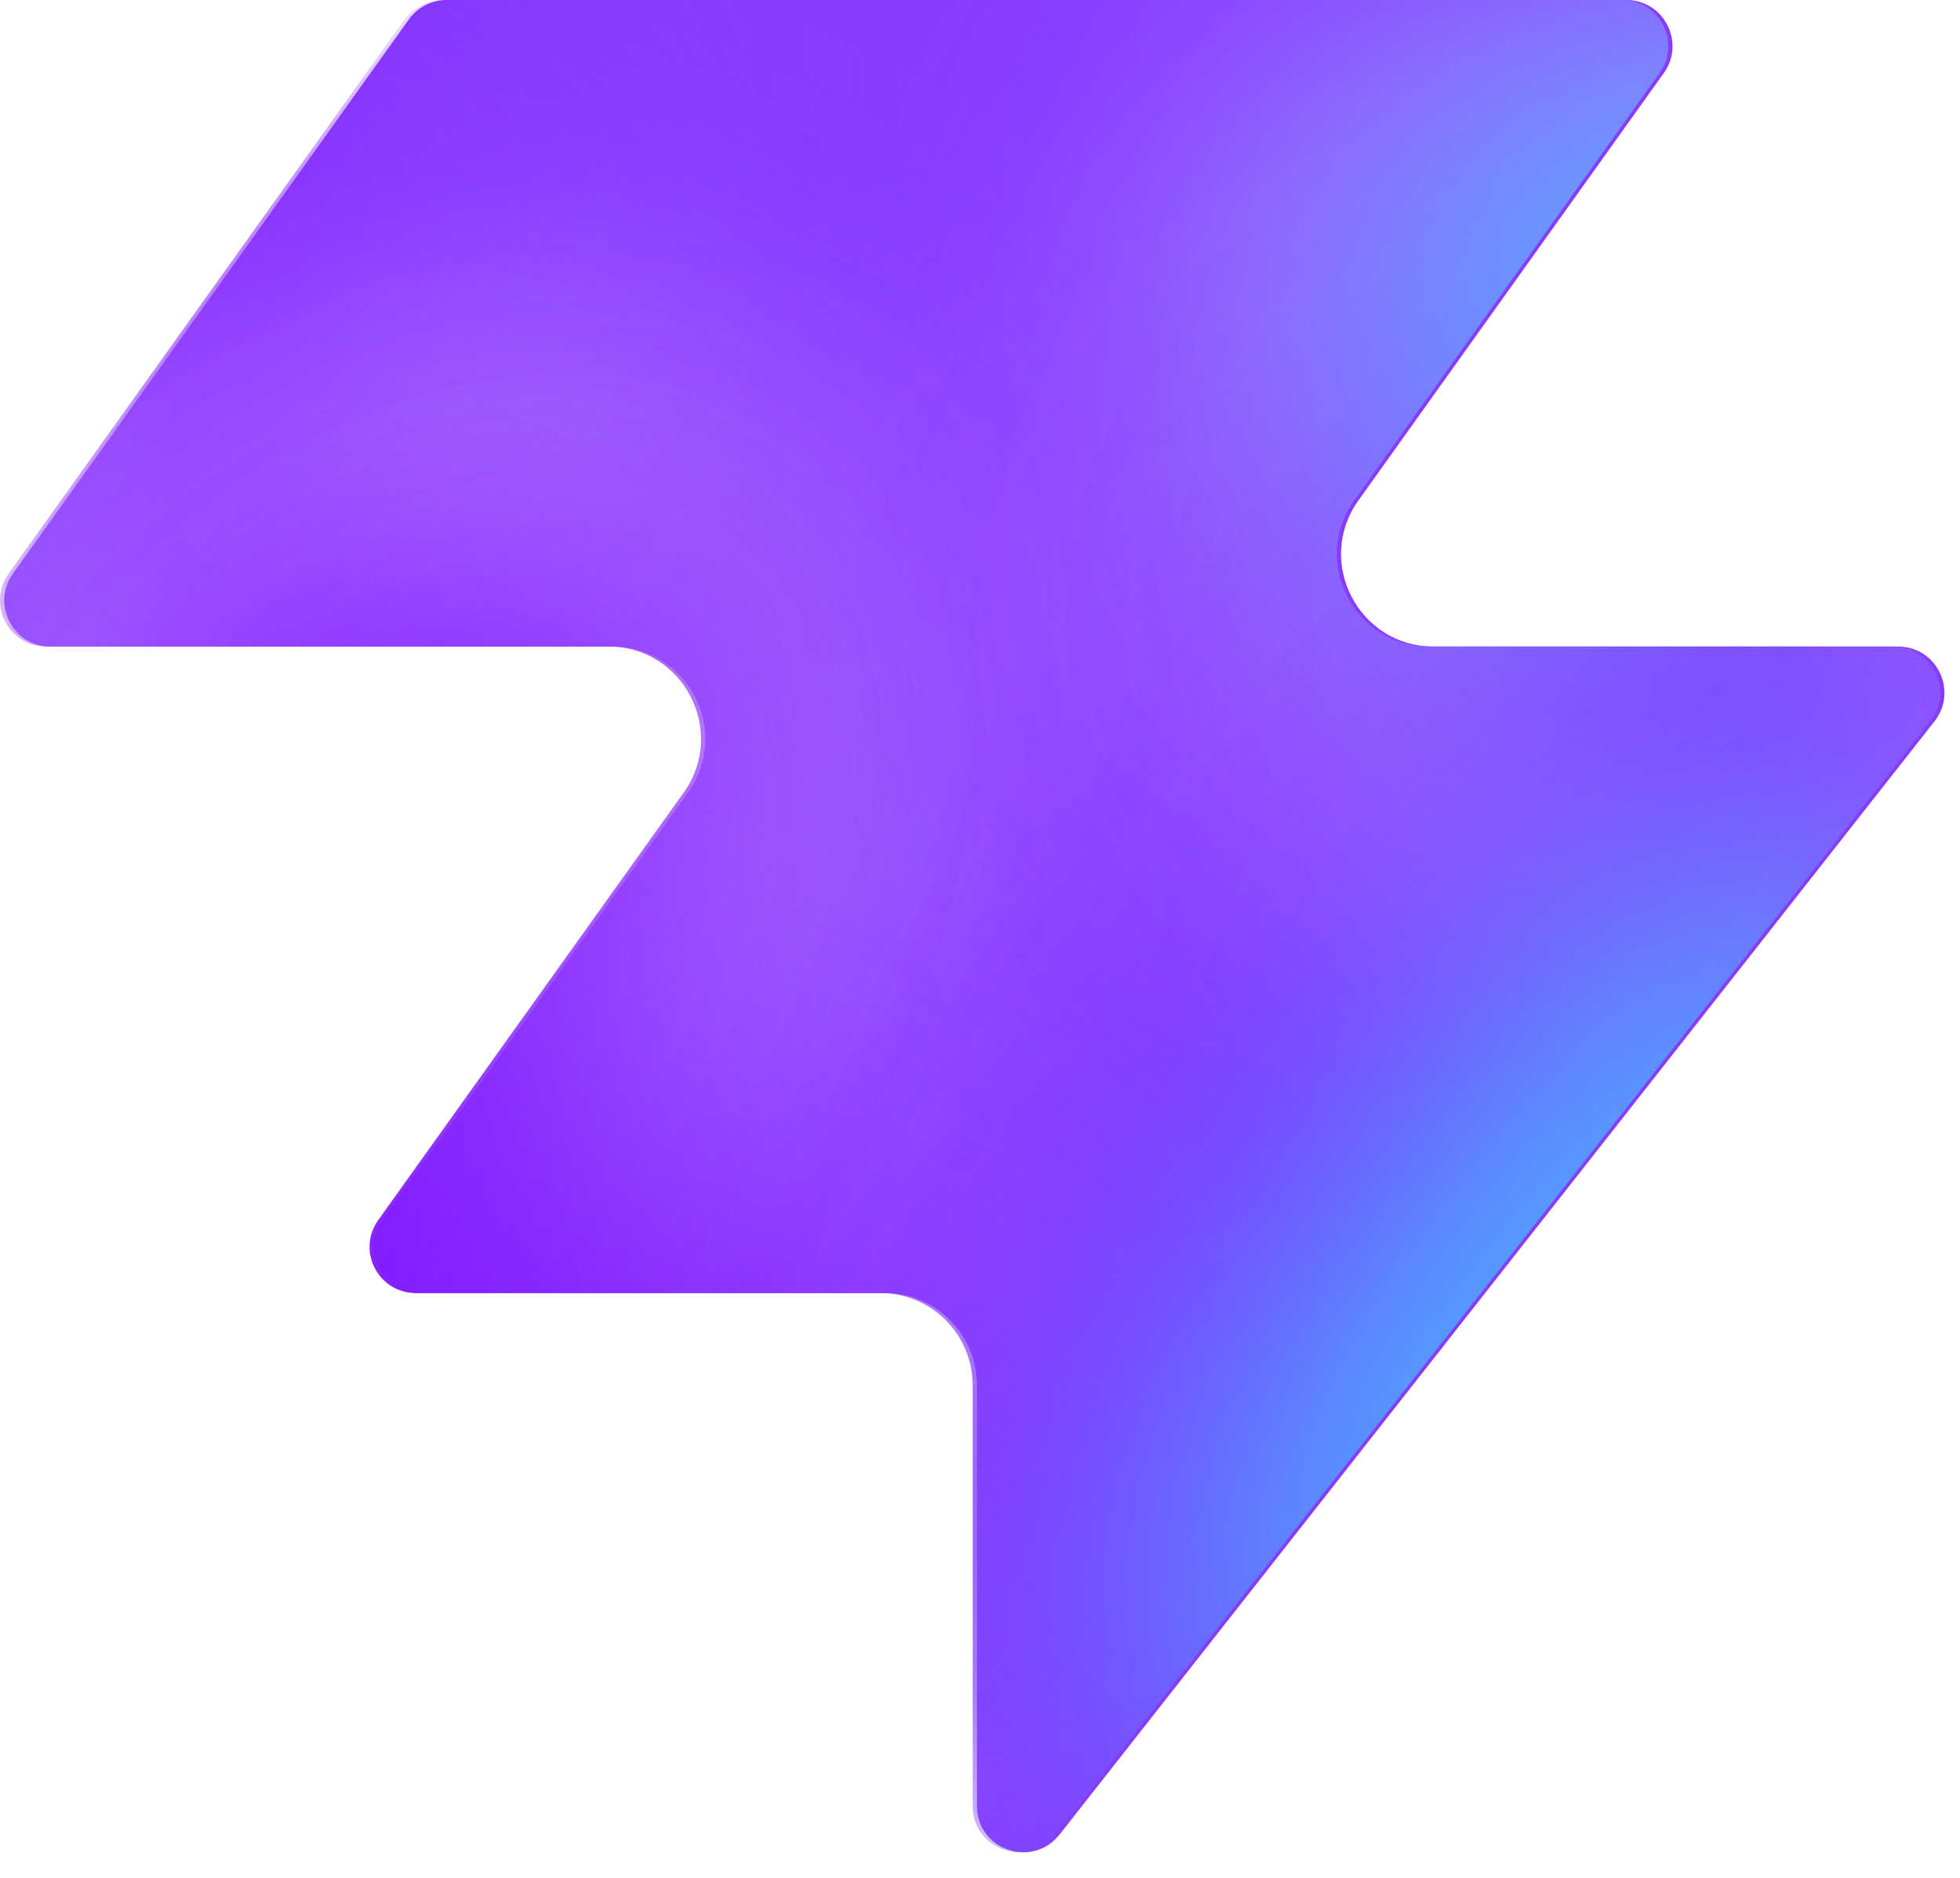
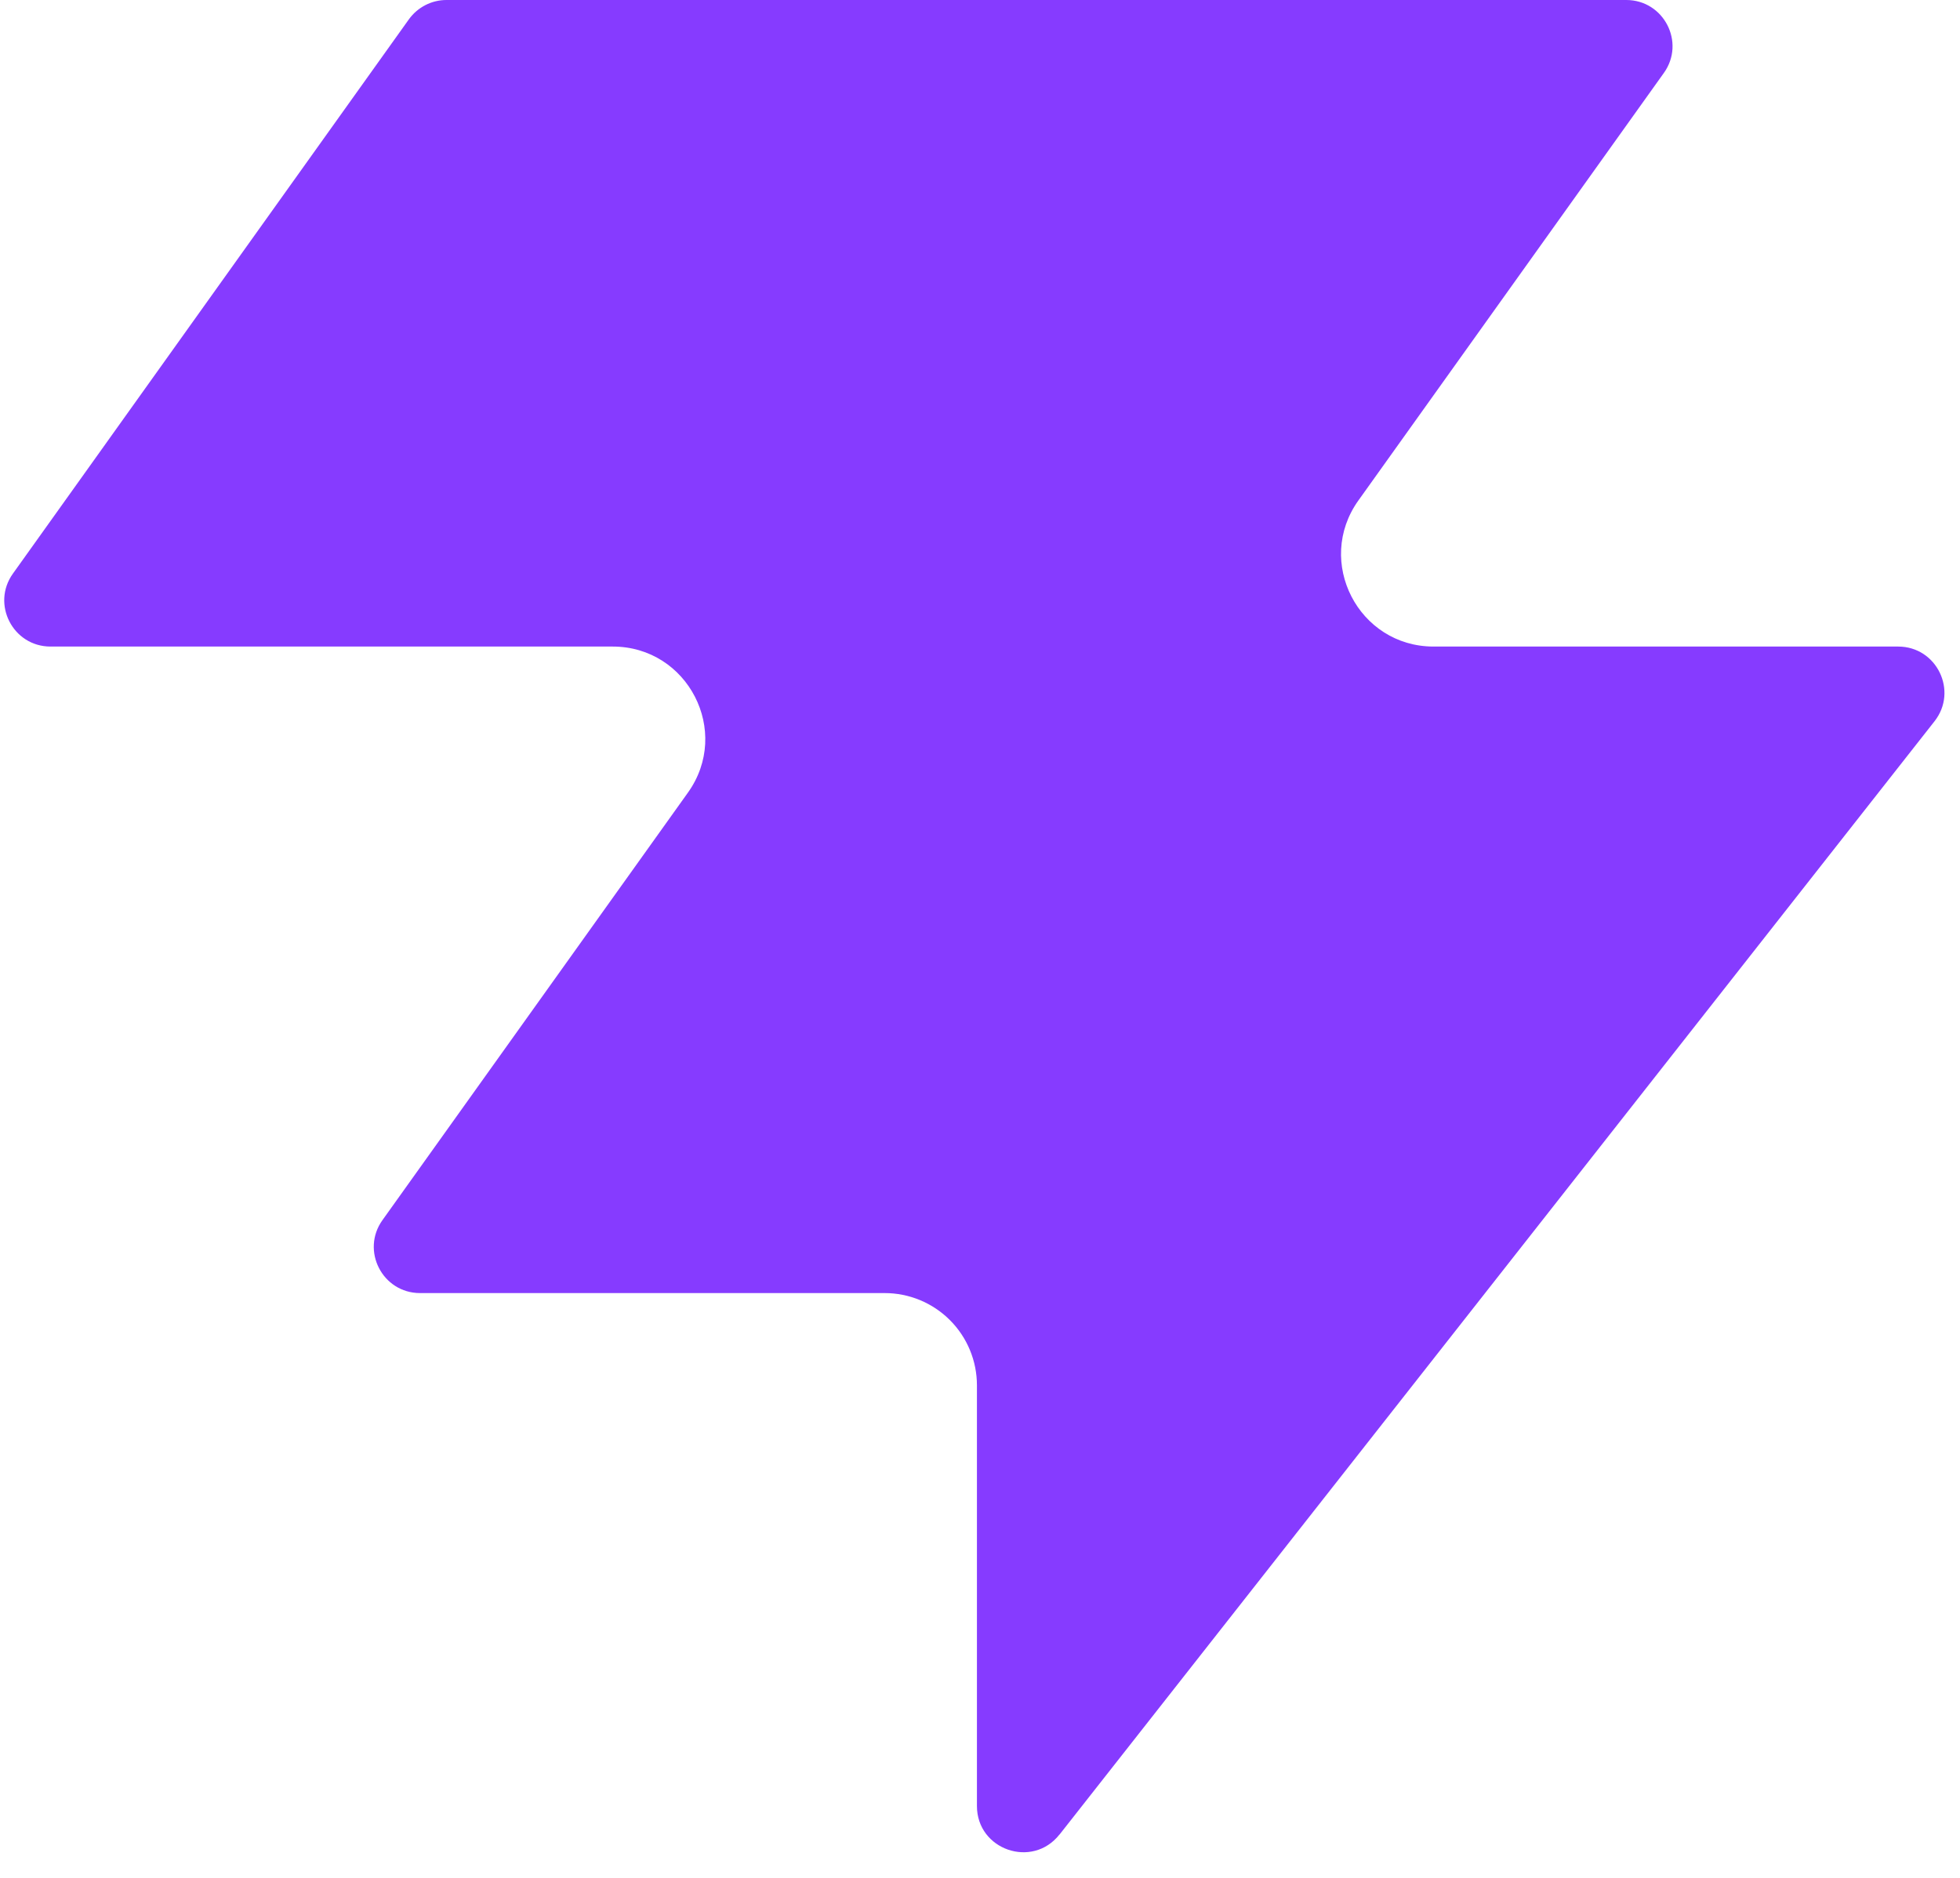
<svg xmlns="http://www.w3.org/2000/svg" width="48" height="46" fill="none" viewBox="0 0 48 46">
-   <path fill="#863bff" d="M25.946 44.938c-.664.845-2.021.375-2.021-.698V33.937a2.26 2.26 0 0 0-2.262-2.262H10.287c-.92 0-1.456-1.04-.92-1.788l7.48-10.471c1.07-1.497 0-3.578-1.842-3.578H1.237c-.92 0-1.456-1.04-.92-1.788L10.013.474c.214-.297.556-.474.92-.474h28.894c.92 0 1.456 1.04.92 1.788l-7.48 10.471c-1.07 1.498 0 3.579 1.842 3.579h11.377c.943 0 1.473 1.088.89 1.83L25.947 44.94z" style="fill:#863bff;fill:color(display-p3 .525 .23 1);fill-opacity:1" />
-   <mask id="a" width="48" height="46" x="0" y="0" maskUnits="userSpaceOnUse" style="mask-type:alpha">
-     <path fill="#000" d="M25.842 44.938c-.664.844-2.021.375-2.021-.698V33.937a2.26 2.26 0 0 0-2.262-2.262H10.183c-.92 0-1.456-1.04-.92-1.788l7.48-10.471c1.07-1.498 0-3.579-1.842-3.579H1.133c-.92 0-1.456-1.04-.92-1.787L9.91.473c.214-.297.556-.474.92-.474h28.894c.92 0 1.456 1.04.92 1.788l-7.48 10.471c-1.07 1.498 0 3.578 1.842 3.578h11.377c.943 0 1.473 1.088.89 1.832L25.843 44.94z" style="fill:#000;fill-opacity:1" />
+   <path fill="#863bff" d="M25.946 44.938c-.664.845-2.021.375-2.021-.698V33.937a2.26 2.26 0 0 0-2.262-2.262H10.287c-.92 0-1.456-1.04-.92-1.788l7.48-10.471c1.07-1.497 0-3.578-1.842-3.578H1.237c-.92 0-1.456-1.04-.92-1.788L10.013.474c.214-.297.556-.474.92-.474h28.894c.92 0 1.456 1.04.92 1.788l-7.48 10.471c-1.07 1.498 0 3.579 1.842 3.579h11.377c.943 0 1.473 1.088.89 1.83L25.947 44.94z" />
+   <mask id="a" width="48" height="46" x="0" y="0" maskUnits="userSpaceOnUse">
+     <path fill="#000" d="M25.842 44.938c-.664.844-2.021.375-2.021-.698V33.937a2.26 2.26 0 0 0-2.262-2.262H10.183c-.92 0-1.456-1.04-.92-1.788l7.48-10.471c1.07-1.498 0-3.579-1.842-3.579H1.133c-.92 0-1.456-1.04-.92-1.787L9.91.473c.214-.297.556-.474.92-.474h28.894c.92 0 1.456 1.04.92 1.788l-7.48 10.471c-1.07 1.498 0 3.578 1.842 3.578h11.377c.943 0 1.473 1.088.89 1.832L25.843 44.94z" />
  </mask>
  <g mask="url(#a)">
    <g filter="url(#b)">
-       <ellipse cx="5.508" cy="14.704" fill="#ede6ff" rx="5.508" ry="14.704" style="fill:#ede6ff;fill:color(display-p3 .927 .903 1);fill-opacity:1" transform="matrix(.00324 1 1 -.00324 -4.47 31.516)" />
+       <ellipse cx="5.508" cy="14.704" fill="#ede6ff" rx="5.508" ry="14.704" transform="matrix(.00324 1 1 -.00324 -4.47 31.516)" />
    </g>
    <g filter="url(#c)">
-       <ellipse cx="10.399" cy="29.851" fill="#ede6ff" rx="10.399" ry="29.851" style="fill:#ede6ff;fill:color(display-p3 .927 .903 1);fill-opacity:1" transform="matrix(.00324 1 1 -.00324 -39.328 7.883)" />
+       <ellipse cx="10.399" cy="29.851" fill="#ede6ff" rx="10.399" ry="29.851" transform="matrix(.00324 1 1 -.00324 -39.328 7.883)" />
    </g>
    <g filter="url(#d)">
-       <ellipse cx="5.508" cy="30.487" fill="#7e14ff" rx="5.508" ry="30.487" style="fill:#7e14ff;fill:color(display-p3 .492 .077 1);fill-opacity:1" transform="rotate(89.814 -25.913 -14.639)scale(1 -1)" />
+       <ellipse cx="5.508" cy="30.487" fill="#7e14ff" rx="5.508" ry="30.487" transform="rotate(89.814 -25.913 -14.639)scale(1 -1)" />
    </g>
    <g filter="url(#e)">
-       <ellipse cx="5.508" cy="30.599" fill="#7e14ff" rx="5.508" ry="30.599" style="fill:#7e14ff;fill:color(display-p3 .492 .077 1);fill-opacity:1" transform="rotate(89.814 -32.644 -3.334)scale(1 -1)" />
+       <ellipse cx="5.508" cy="30.599" fill="#7e14ff" rx="5.508" ry="30.599" transform="rotate(89.814 -32.644 -3.334)scale(1 -1)" />
    </g>
    <g filter="url(#f)">
-       <ellipse cx="5.508" cy="30.599" fill="#7e14ff" rx="5.508" ry="30.599" style="fill:#7e14ff;fill:color(display-p3 .492 .077 1);fill-opacity:1" transform="matrix(.00324 1 1 -.00324 -34.34 30.47)" />
+       <ellipse cx="5.508" cy="30.599" fill="#7e14ff" rx="5.508" ry="30.599" transform="matrix(.00324 1 1 -.00324 -34.34 30.47)" />
    </g>
    <g filter="url(#g)">
-       <ellipse cx="14.072" cy="22.078" fill="#ede6ff" rx="14.072" ry="22.078" style="fill:#ede6ff;fill:color(display-p3 .927 .903 1);fill-opacity:1" transform="rotate(93.35 24.506 48.493)scale(-1 1)" />
+       <ellipse cx="14.072" cy="22.078" fill="#ede6ff" rx="14.072" ry="22.078" transform="rotate(93.35 24.506 48.493)scale(-1 1)" />
    </g>
    <g filter="url(#h)">
-       <ellipse cx="3.47" cy="21.501" fill="#7e14ff" rx="3.47" ry="21.501" style="fill:#7e14ff;fill:color(display-p3 .492 .077 1);fill-opacity:1" transform="rotate(89.009 28.708 47.59)scale(-1 1)" />
+       <ellipse cx="3.47" cy="21.501" fill="#7e14ff" rx="3.47" ry="21.501" transform="rotate(89.009 28.708 47.59)scale(-1 1)" />
    </g>
    <g filter="url(#i)">
-       <ellipse cx="3.47" cy="21.501" fill="#7e14ff" rx="3.47" ry="21.501" style="fill:#7e14ff;fill:color(display-p3 .492 .077 1);fill-opacity:1" transform="rotate(89.009 28.708 47.59)scale(-1 1)" />
+       <ellipse cx="3.47" cy="21.501" fill="#7e14ff" rx="3.47" ry="21.501" transform="rotate(89.009 28.708 47.59)scale(-1 1)" />
    </g>
    <g filter="url(#j)">
-       <ellipse cx=".387" cy="8.972" fill="#7e14ff" rx="4.407" ry="29.108" style="fill:#7e14ff;fill:color(display-p3 .492 .077 1);fill-opacity:1" transform="rotate(39.51 .387 8.972)" />
+       <ellipse cx=".387" cy="8.972" fill="#7e14ff" rx="4.407" ry="29.108" transform="rotate(39.51 .387 8.972)" />
    </g>
    <g filter="url(#k)">
-       <ellipse cx="47.523" cy="-6.092" fill="#7e14ff" rx="4.407" ry="29.108" style="fill:#7e14ff;fill:color(display-p3 .492 .077 1);fill-opacity:1" transform="rotate(37.892 47.523 -6.092)" />
+       <ellipse cx="47.523" cy="-6.092" fill="#7e14ff" rx="4.407" ry="29.108" transform="rotate(37.892 47.523 -6.092)" />
    </g>
    <g filter="url(#l)">
-       <ellipse cx="41.412" cy="6.333" fill="#47bfff" rx="5.971" ry="9.665" style="fill:#47bfff;fill:color(display-p3 .28 .748 1);fill-opacity:1" transform="rotate(37.892 41.412 6.333)" />
+       <ellipse cx="41.412" cy="6.333" fill="#47bfff" rx="5.971" ry="9.665" transform="rotate(37.892 41.412 6.333)" />
    </g>
    <g filter="url(#m)">
-       <ellipse cx="-1.879" cy="38.332" fill="#7e14ff" rx="4.407" ry="29.108" style="fill:#7e14ff;fill:color(display-p3 .492 .077 1);fill-opacity:1" transform="rotate(37.892 -1.88 38.332)" />
+       <ellipse cx="-1.879" cy="38.332" fill="#7e14ff" rx="4.407" ry="29.108" transform="rotate(37.892 -1.88 38.332)" />
    </g>
    <g filter="url(#n)">
-       <ellipse cx="-1.879" cy="38.332" fill="#7e14ff" rx="4.407" ry="29.108" style="fill:#7e14ff;fill:color(display-p3 .492 .077 1);fill-opacity:1" transform="rotate(37.892 -1.88 38.332)" />
+       <ellipse cx="-1.879" cy="38.332" fill="#7e14ff" rx="4.407" ry="29.108" transform="rotate(37.892 -1.88 38.332)" />
    </g>
    <g filter="url(#o)">
-       <ellipse cx="35.651" cy="29.907" fill="#7e14ff" rx="4.407" ry="29.108" style="fill:#7e14ff;fill:color(display-p3 .492 .077 1);fill-opacity:1" transform="rotate(37.892 35.651 29.907)" />
+       <ellipse cx="35.651" cy="29.907" fill="#7e14ff" rx="4.407" ry="29.108" transform="rotate(37.892 35.651 29.907)" />
    </g>
    <g filter="url(#p)">
-       <ellipse cx="38.418" cy="32.4" fill="#47bfff" rx="5.971" ry="15.297" style="fill:#47bfff;fill:color(display-p3 .28 .748 1);fill-opacity:1" transform="rotate(37.892 38.418 32.4)" />
+       <ellipse cx="38.418" cy="32.4" fill="#47bfff" rx="5.971" ry="15.297" transform="rotate(37.892 38.418 32.4)" />
    </g>
  </g>
  <defs>
    <filter id="b" width="60.045" height="41.654" x="-19.77" y="16.149" color-interpolation-filters="sRGB" filterUnits="userSpaceOnUse">
      <feFlood flood-opacity="0" result="BackgroundImageFix" />
      <feBlend in="SourceGraphic" in2="BackgroundImageFix" result="shape" />
      <feGaussianBlur result="effect1_foregroundBlur_2002_17158" stdDeviation="7.659" />
    </filter>
    <filter id="c" width="90.34" height="51.437" x="-54.613" y="-7.533" color-interpolation-filters="sRGB" filterUnits="userSpaceOnUse">
      <feFlood flood-opacity="0" result="BackgroundImageFix" />
      <feBlend in="SourceGraphic" in2="BackgroundImageFix" result="shape" />
      <feGaussianBlur result="effect1_foregroundBlur_2002_17158" stdDeviation="7.659" />
    </filter>
    <filter id="d" width="79.355" height="29.4" x="-49.64" y="2.03" color-interpolation-filters="sRGB" filterUnits="userSpaceOnUse">
      <feFlood flood-opacity="0" result="BackgroundImageFix" />
      <feBlend in="SourceGraphic" in2="BackgroundImageFix" result="shape" />
      <feGaussianBlur result="effect1_foregroundBlur_2002_17158" stdDeviation="4.596" />
    </filter>
    <filter id="e" width="79.579" height="29.4" x="-45.045" y="20.029" color-interpolation-filters="sRGB" filterUnits="userSpaceOnUse">
      <feFlood flood-opacity="0" result="BackgroundImageFix" />
      <feBlend in="SourceGraphic" in2="BackgroundImageFix" result="shape" />
      <feGaussianBlur result="effect1_foregroundBlur_2002_17158" stdDeviation="4.596" />
    </filter>
    <filter id="f" width="79.579" height="29.4" x="-43.513" y="21.178" color-interpolation-filters="sRGB" filterUnits="userSpaceOnUse">
      <feFlood flood-opacity="0" result="BackgroundImageFix" />
      <feBlend in="SourceGraphic" in2="BackgroundImageFix" result="shape" />
      <feGaussianBlur result="effect1_foregroundBlur_2002_17158" stdDeviation="4.596" />
    </filter>
    <filter id="g" width="74.749" height="58.852" x="15.756" y="-17.901" color-interpolation-filters="sRGB" filterUnits="userSpaceOnUse">
      <feFlood flood-opacity="0" result="BackgroundImageFix" />
      <feBlend in="SourceGraphic" in2="BackgroundImageFix" result="shape" />
      <feGaussianBlur result="effect1_foregroundBlur_2002_17158" stdDeviation="7.659" />
    </filter>
    <filter id="h" width="61.377" height="25.362" x="23.548" y="2.284" color-interpolation-filters="sRGB" filterUnits="userSpaceOnUse">
      <feFlood flood-opacity="0" result="BackgroundImageFix" />
      <feBlend in="SourceGraphic" in2="BackgroundImageFix" result="shape" />
      <feGaussianBlur result="effect1_foregroundBlur_2002_17158" stdDeviation="4.596" />
    </filter>
    <filter id="i" width="61.377" height="25.362" x="23.548" y="2.284" color-interpolation-filters="sRGB" filterUnits="userSpaceOnUse">
      <feFlood flood-opacity="0" result="BackgroundImageFix" />
      <feBlend in="SourceGraphic" in2="BackgroundImageFix" result="shape" />
      <feGaussianBlur result="effect1_foregroundBlur_2002_17158" stdDeviation="4.596" />
    </filter>
    <filter id="j" width="56.045" height="63.649" x="-27.636" y="-22.853" color-interpolation-filters="sRGB" filterUnits="userSpaceOnUse">
      <feFlood flood-opacity="0" result="BackgroundImageFix" />
      <feBlend in="SourceGraphic" in2="BackgroundImageFix" result="shape" />
      <feGaussianBlur result="effect1_foregroundBlur_2002_17158" stdDeviation="4.596" />
    </filter>
    <filter id="k" width="54.814" height="64.646" x="20.116" y="-38.415" color-interpolation-filters="sRGB" filterUnits="userSpaceOnUse">
      <feFlood flood-opacity="0" result="BackgroundImageFix" />
      <feBlend in="SourceGraphic" in2="BackgroundImageFix" result="shape" />
      <feGaussianBlur result="effect1_foregroundBlur_2002_17158" stdDeviation="4.596" />
    </filter>
    <filter id="l" width="33.541" height="35.313" x="24.641" y="-11.323" color-interpolation-filters="sRGB" filterUnits="userSpaceOnUse">
      <feFlood flood-opacity="0" result="BackgroundImageFix" />
      <feBlend in="SourceGraphic" in2="BackgroundImageFix" result="shape" />
      <feGaussianBlur result="effect1_foregroundBlur_2002_17158" stdDeviation="4.596" />
    </filter>
    <filter id="m" width="54.814" height="64.646" x="-29.286" y="6.009" color-interpolation-filters="sRGB" filterUnits="userSpaceOnUse">
      <feFlood flood-opacity="0" result="BackgroundImageFix" />
      <feBlend in="SourceGraphic" in2="BackgroundImageFix" result="shape" />
      <feGaussianBlur result="effect1_foregroundBlur_2002_17158" stdDeviation="4.596" />
    </filter>
    <filter id="n" width="54.814" height="64.646" x="-29.286" y="6.009" color-interpolation-filters="sRGB" filterUnits="userSpaceOnUse">
      <feFlood flood-opacity="0" result="BackgroundImageFix" />
      <feBlend in="SourceGraphic" in2="BackgroundImageFix" result="shape" />
      <feGaussianBlur result="effect1_foregroundBlur_2002_17158" stdDeviation="4.596" />
    </filter>
    <filter id="o" width="54.814" height="64.646" x="8.244" y="-2.416" color-interpolation-filters="sRGB" filterUnits="userSpaceOnUse">
      <feFlood flood-opacity="0" result="BackgroundImageFix" />
      <feBlend in="SourceGraphic" in2="BackgroundImageFix" result="shape" />
      <feGaussianBlur result="effect1_foregroundBlur_2002_17158" stdDeviation="4.596" />
    </filter>
    <filter id="p" width="39.409" height="43.623" x="18.713" y="10.588" color-interpolation-filters="sRGB" filterUnits="userSpaceOnUse">
      <feFlood flood-opacity="0" result="BackgroundImageFix" />
      <feBlend in="SourceGraphic" in2="BackgroundImageFix" result="shape" />
      <feGaussianBlur result="effect1_foregroundBlur_2002_17158" stdDeviation="4.596" />
    </filter>
  </defs>
</svg>
